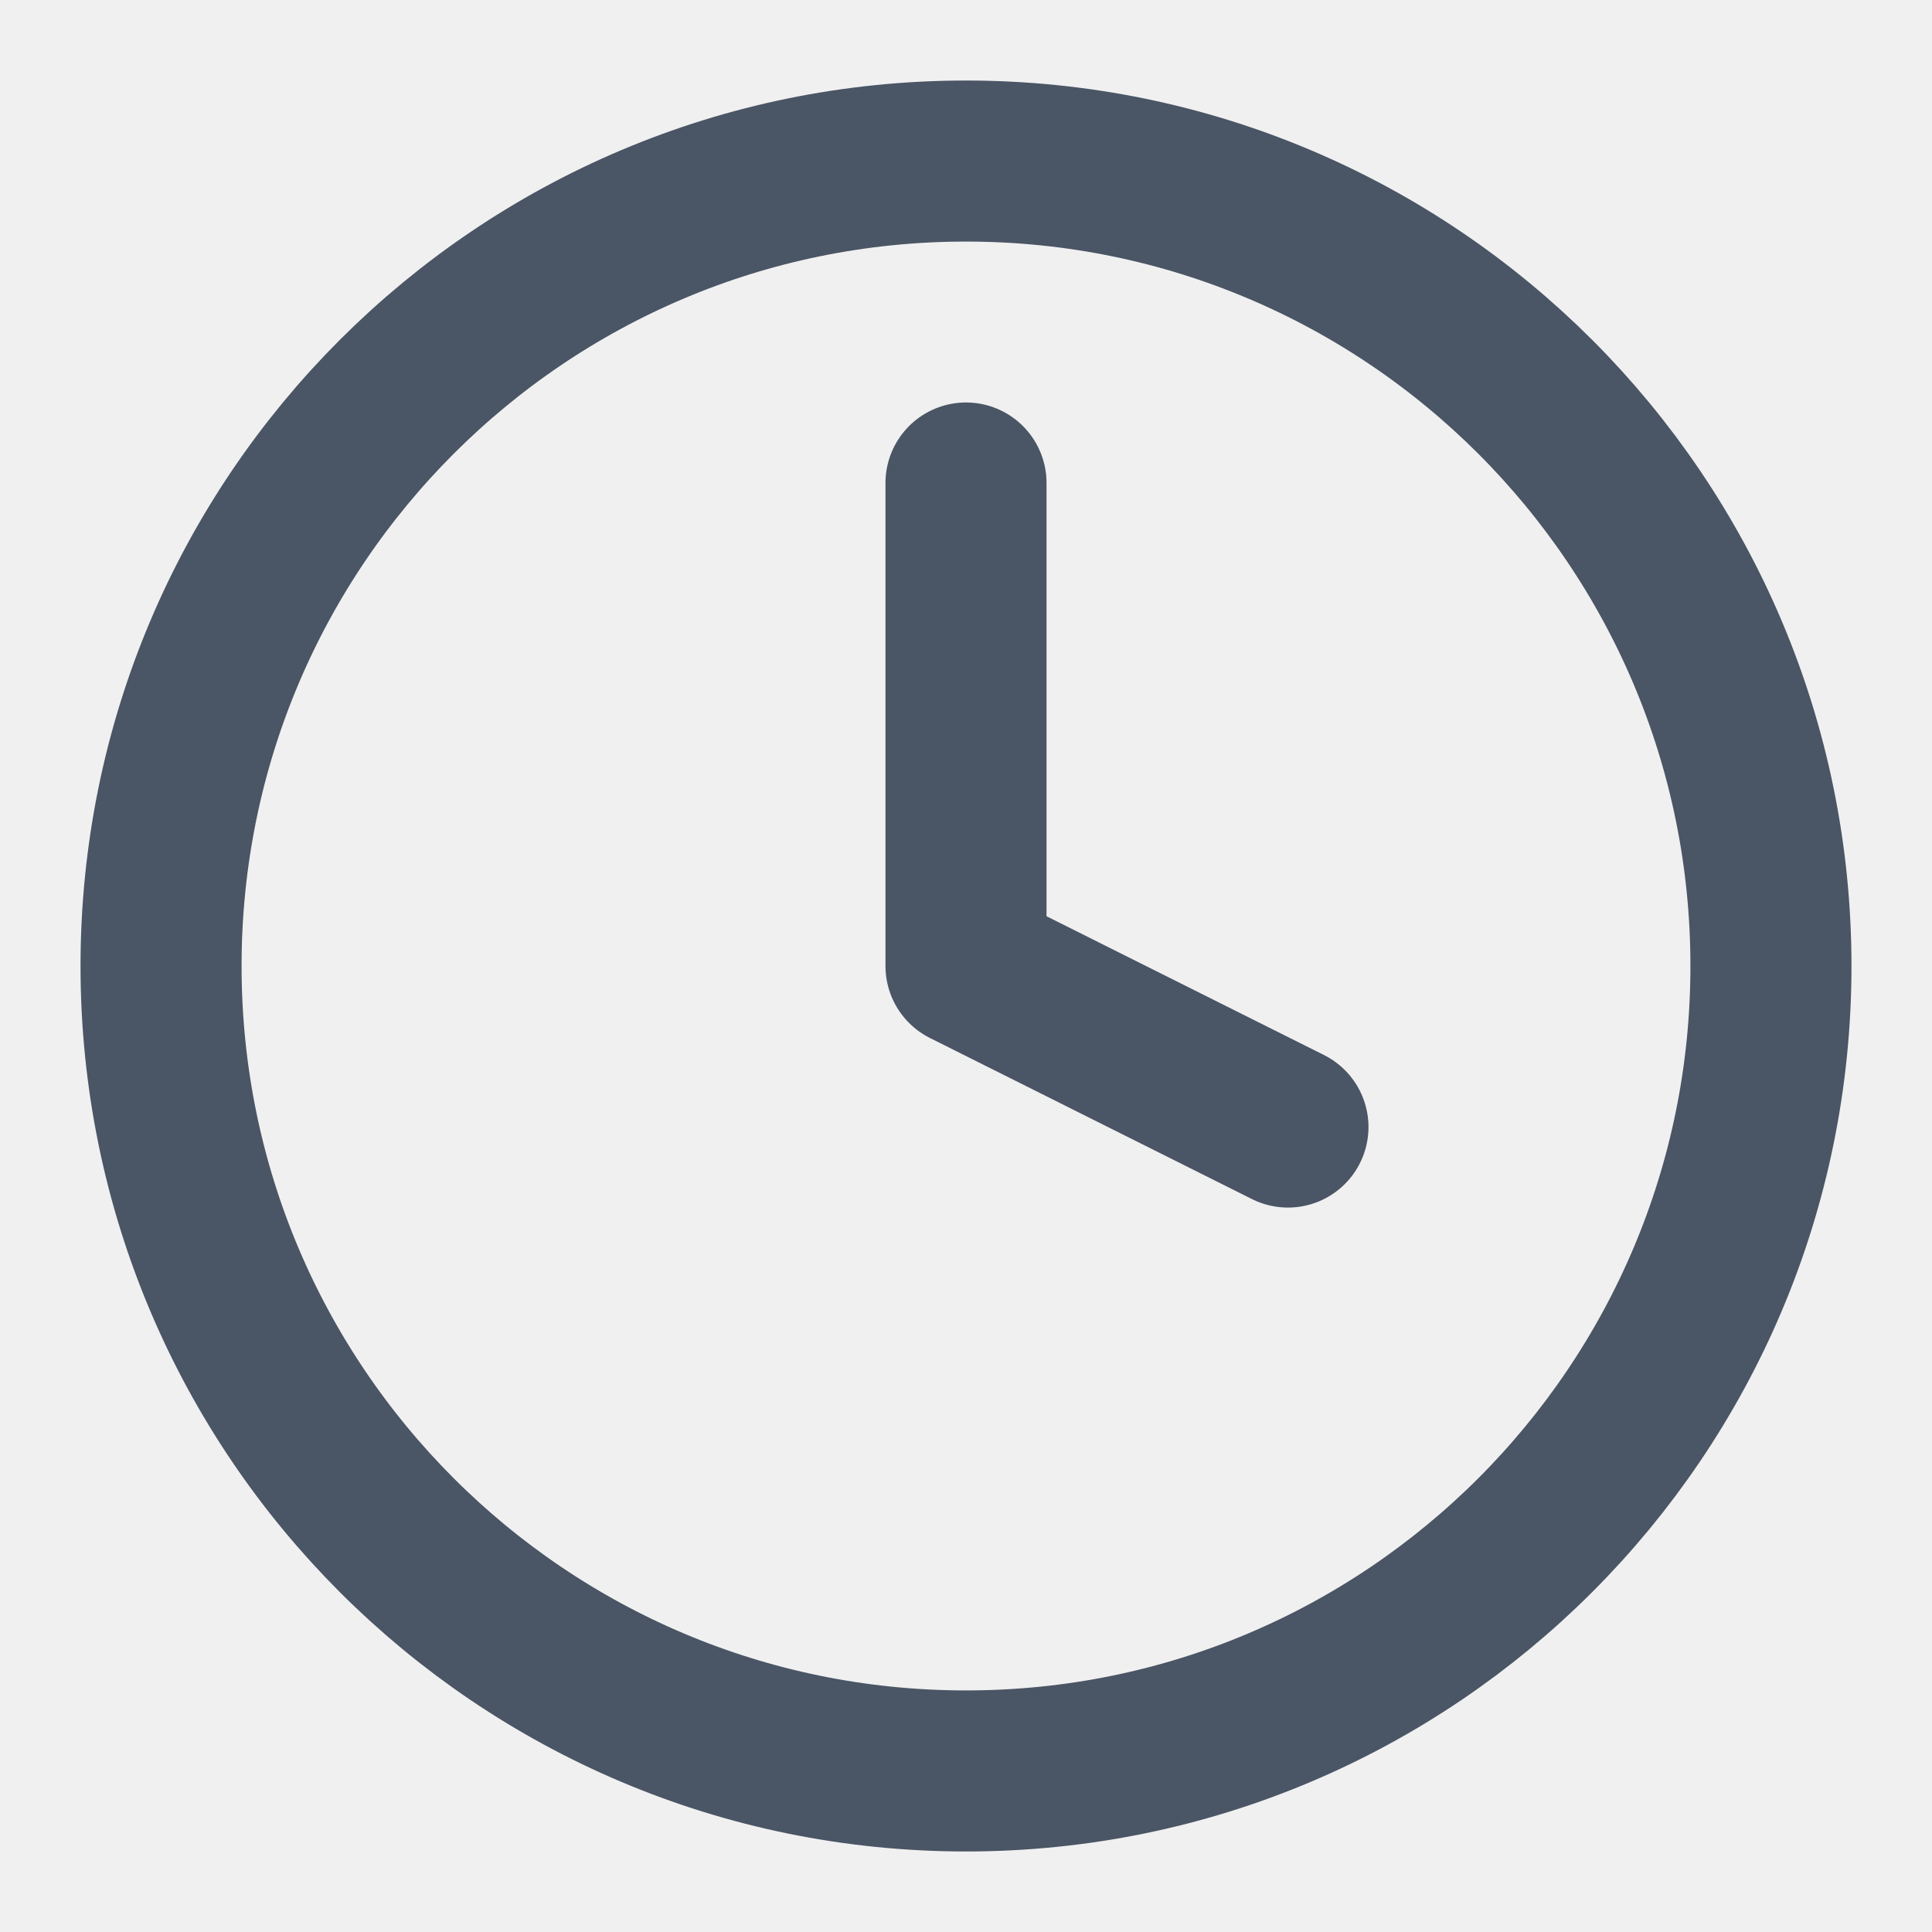
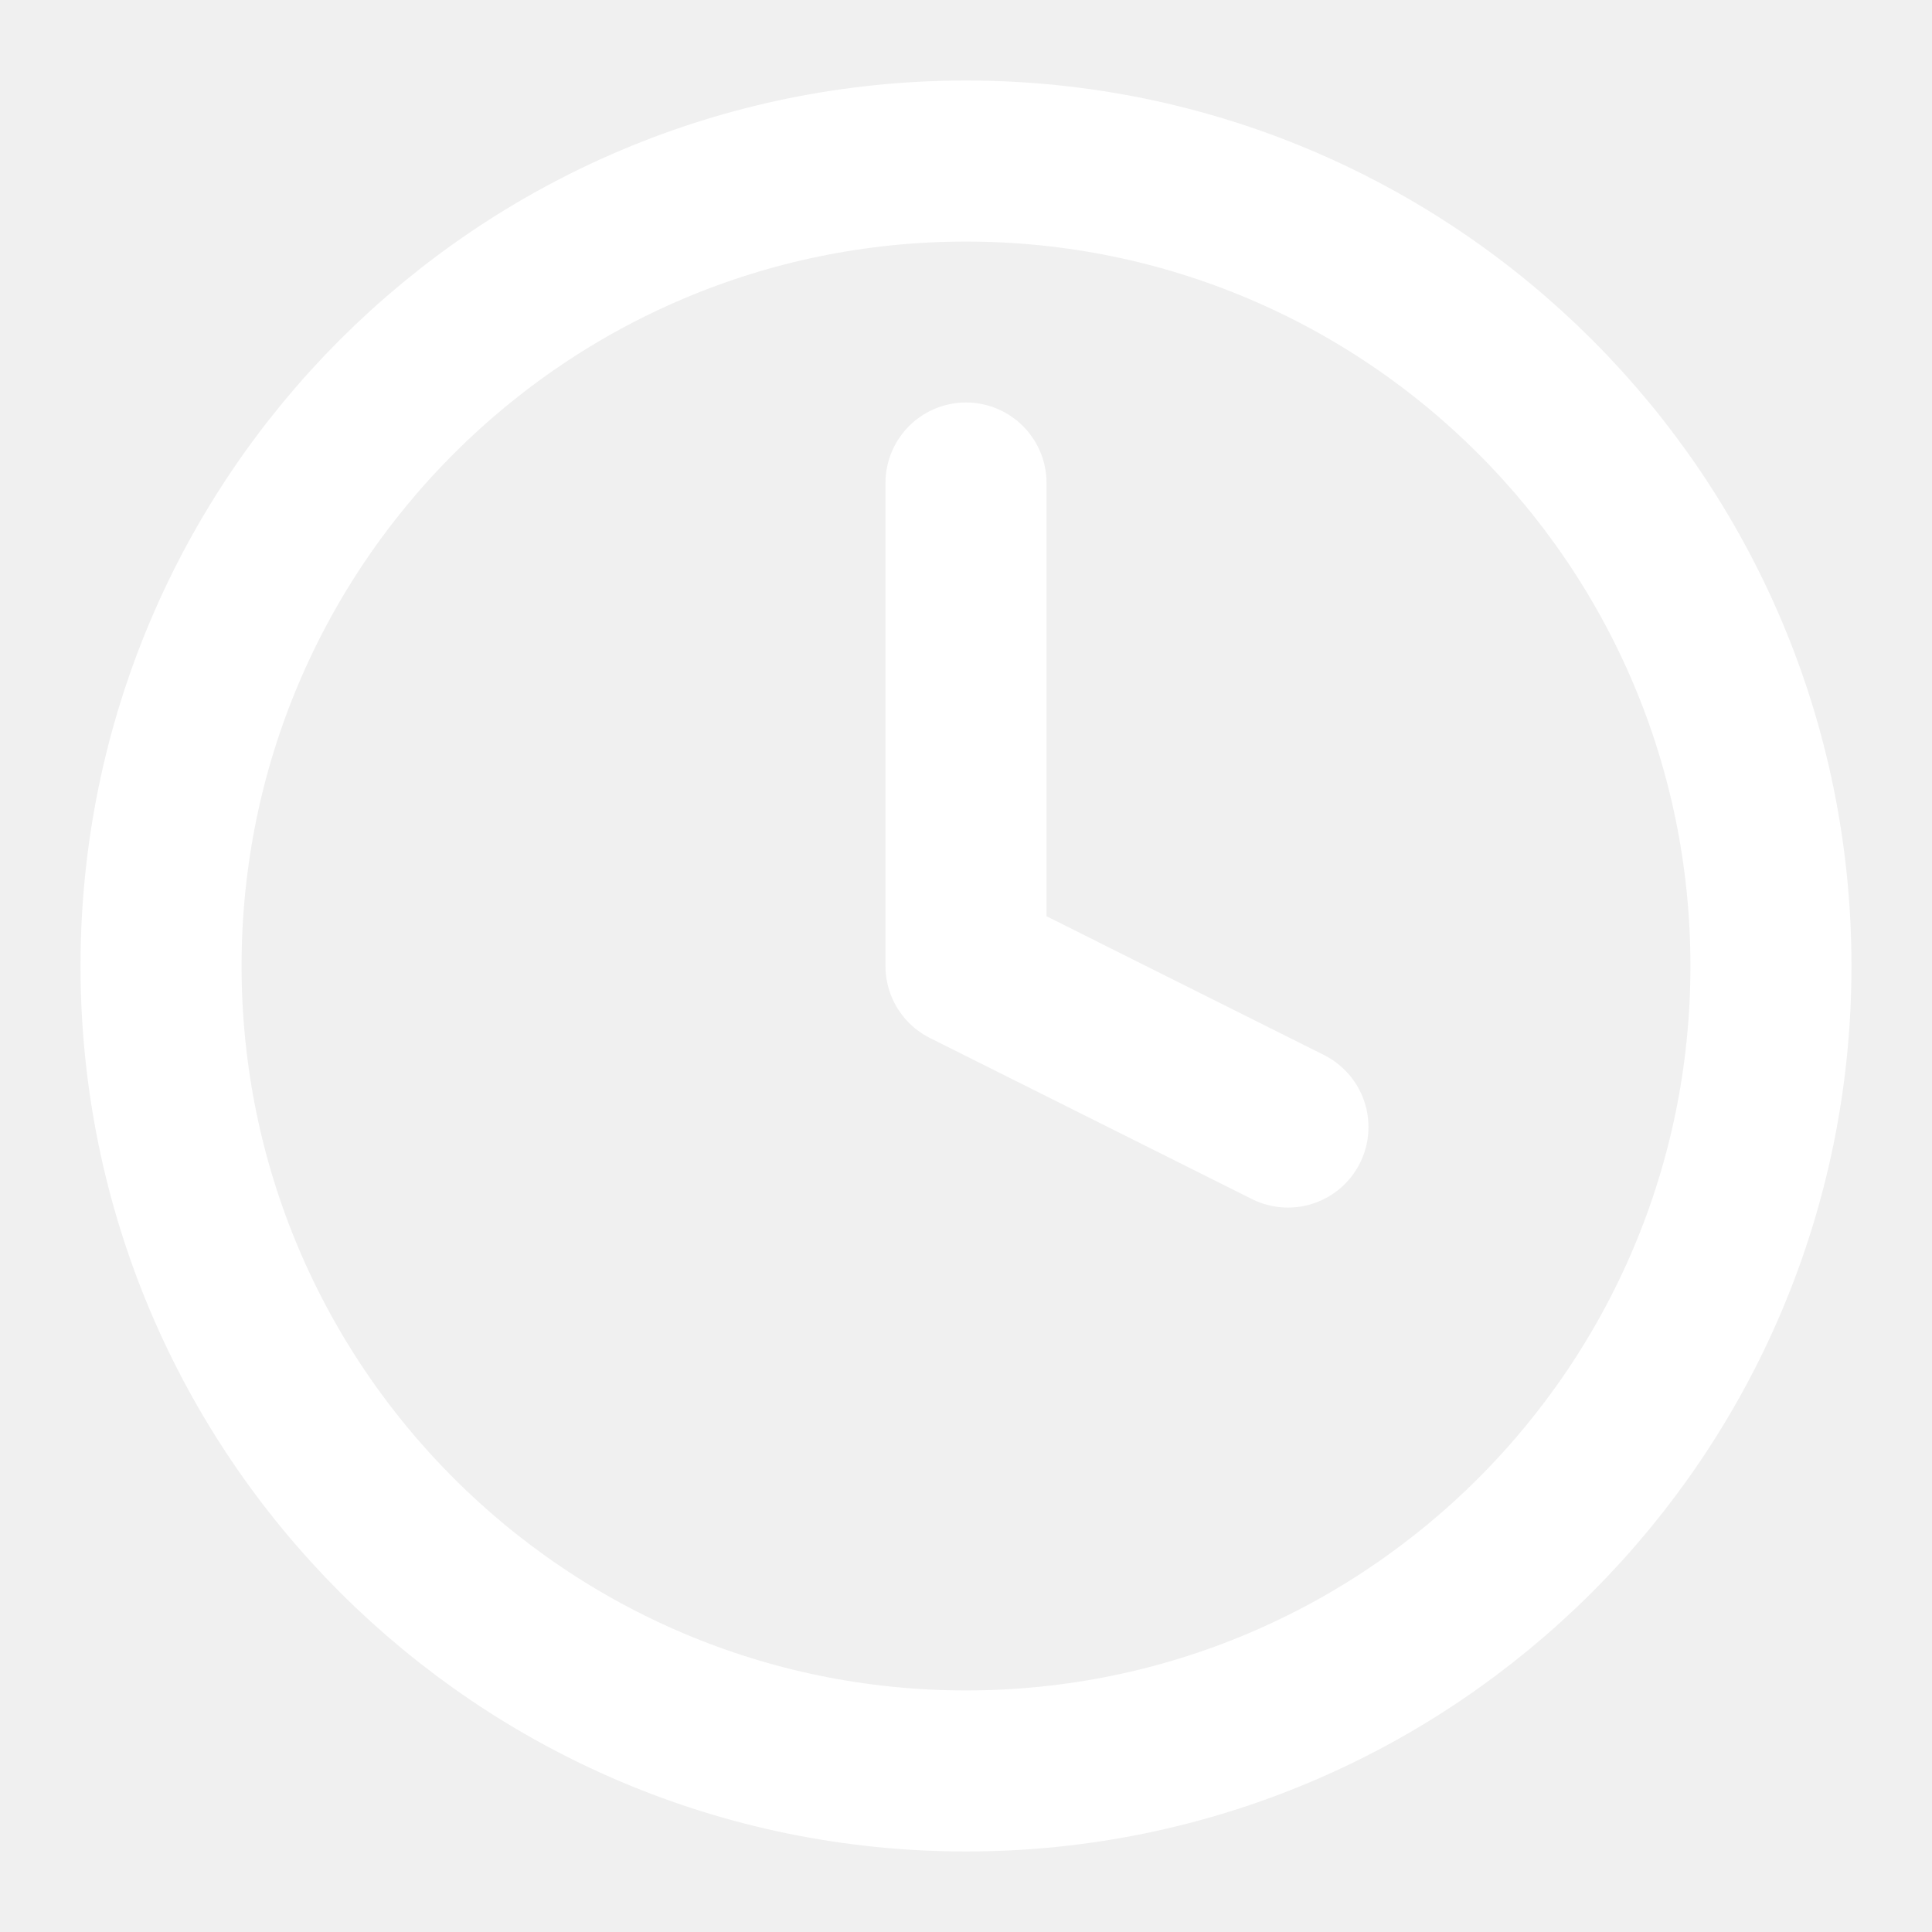
<svg xmlns="http://www.w3.org/2000/svg" preserveAspectRatio="none" width="100%" height="100%" overflow="visible" style="display: block;" viewBox="0 0 14 14" fill="none">
  <g id="Icon" clip-path="url(#clip0_0_14)">
-     <path id="Vector" d="M7 12.833C10.222 12.833 12.833 10.222 12.833 7C12.833 3.778 10.222 1.167 7 1.167C3.778 1.167 1.167 3.778 1.167 7C1.167 10.222 3.778 12.833 7 12.833Z" stroke="#4A5565" stroke-width="1.167" stroke-linecap="round" stroke-linejoin="round" />
-     <path id="Vector_2" d="M7 3.5V7L9.333 8.167" stroke="#4A5565" stroke-width="1.167" stroke-linecap="round" stroke-linejoin="round" />
+     <path id="Vector" d="M7 12.833C10.222 12.833 12.833 10.222 12.833 7C12.833 3.778 10.222 1.167 7 1.167C3.778 1.167 1.167 3.778 1.167 7C1.167 10.222 3.778 12.833 7 12.833Z" stroke="white" stroke-width="1.167" stroke-linecap="round" stroke-linejoin="round" />
+     <path id="Vector_2" d="M7 3.5V7L9.333 8.167" stroke="white" stroke-width="1.167" stroke-linecap="round" stroke-linejoin="round" />
  </g>
  <defs>
    <clipPath id="clip0_0_14">
      <rect width="14" height="14" fill="white" />
    </clipPath>
  </defs>
</svg>
